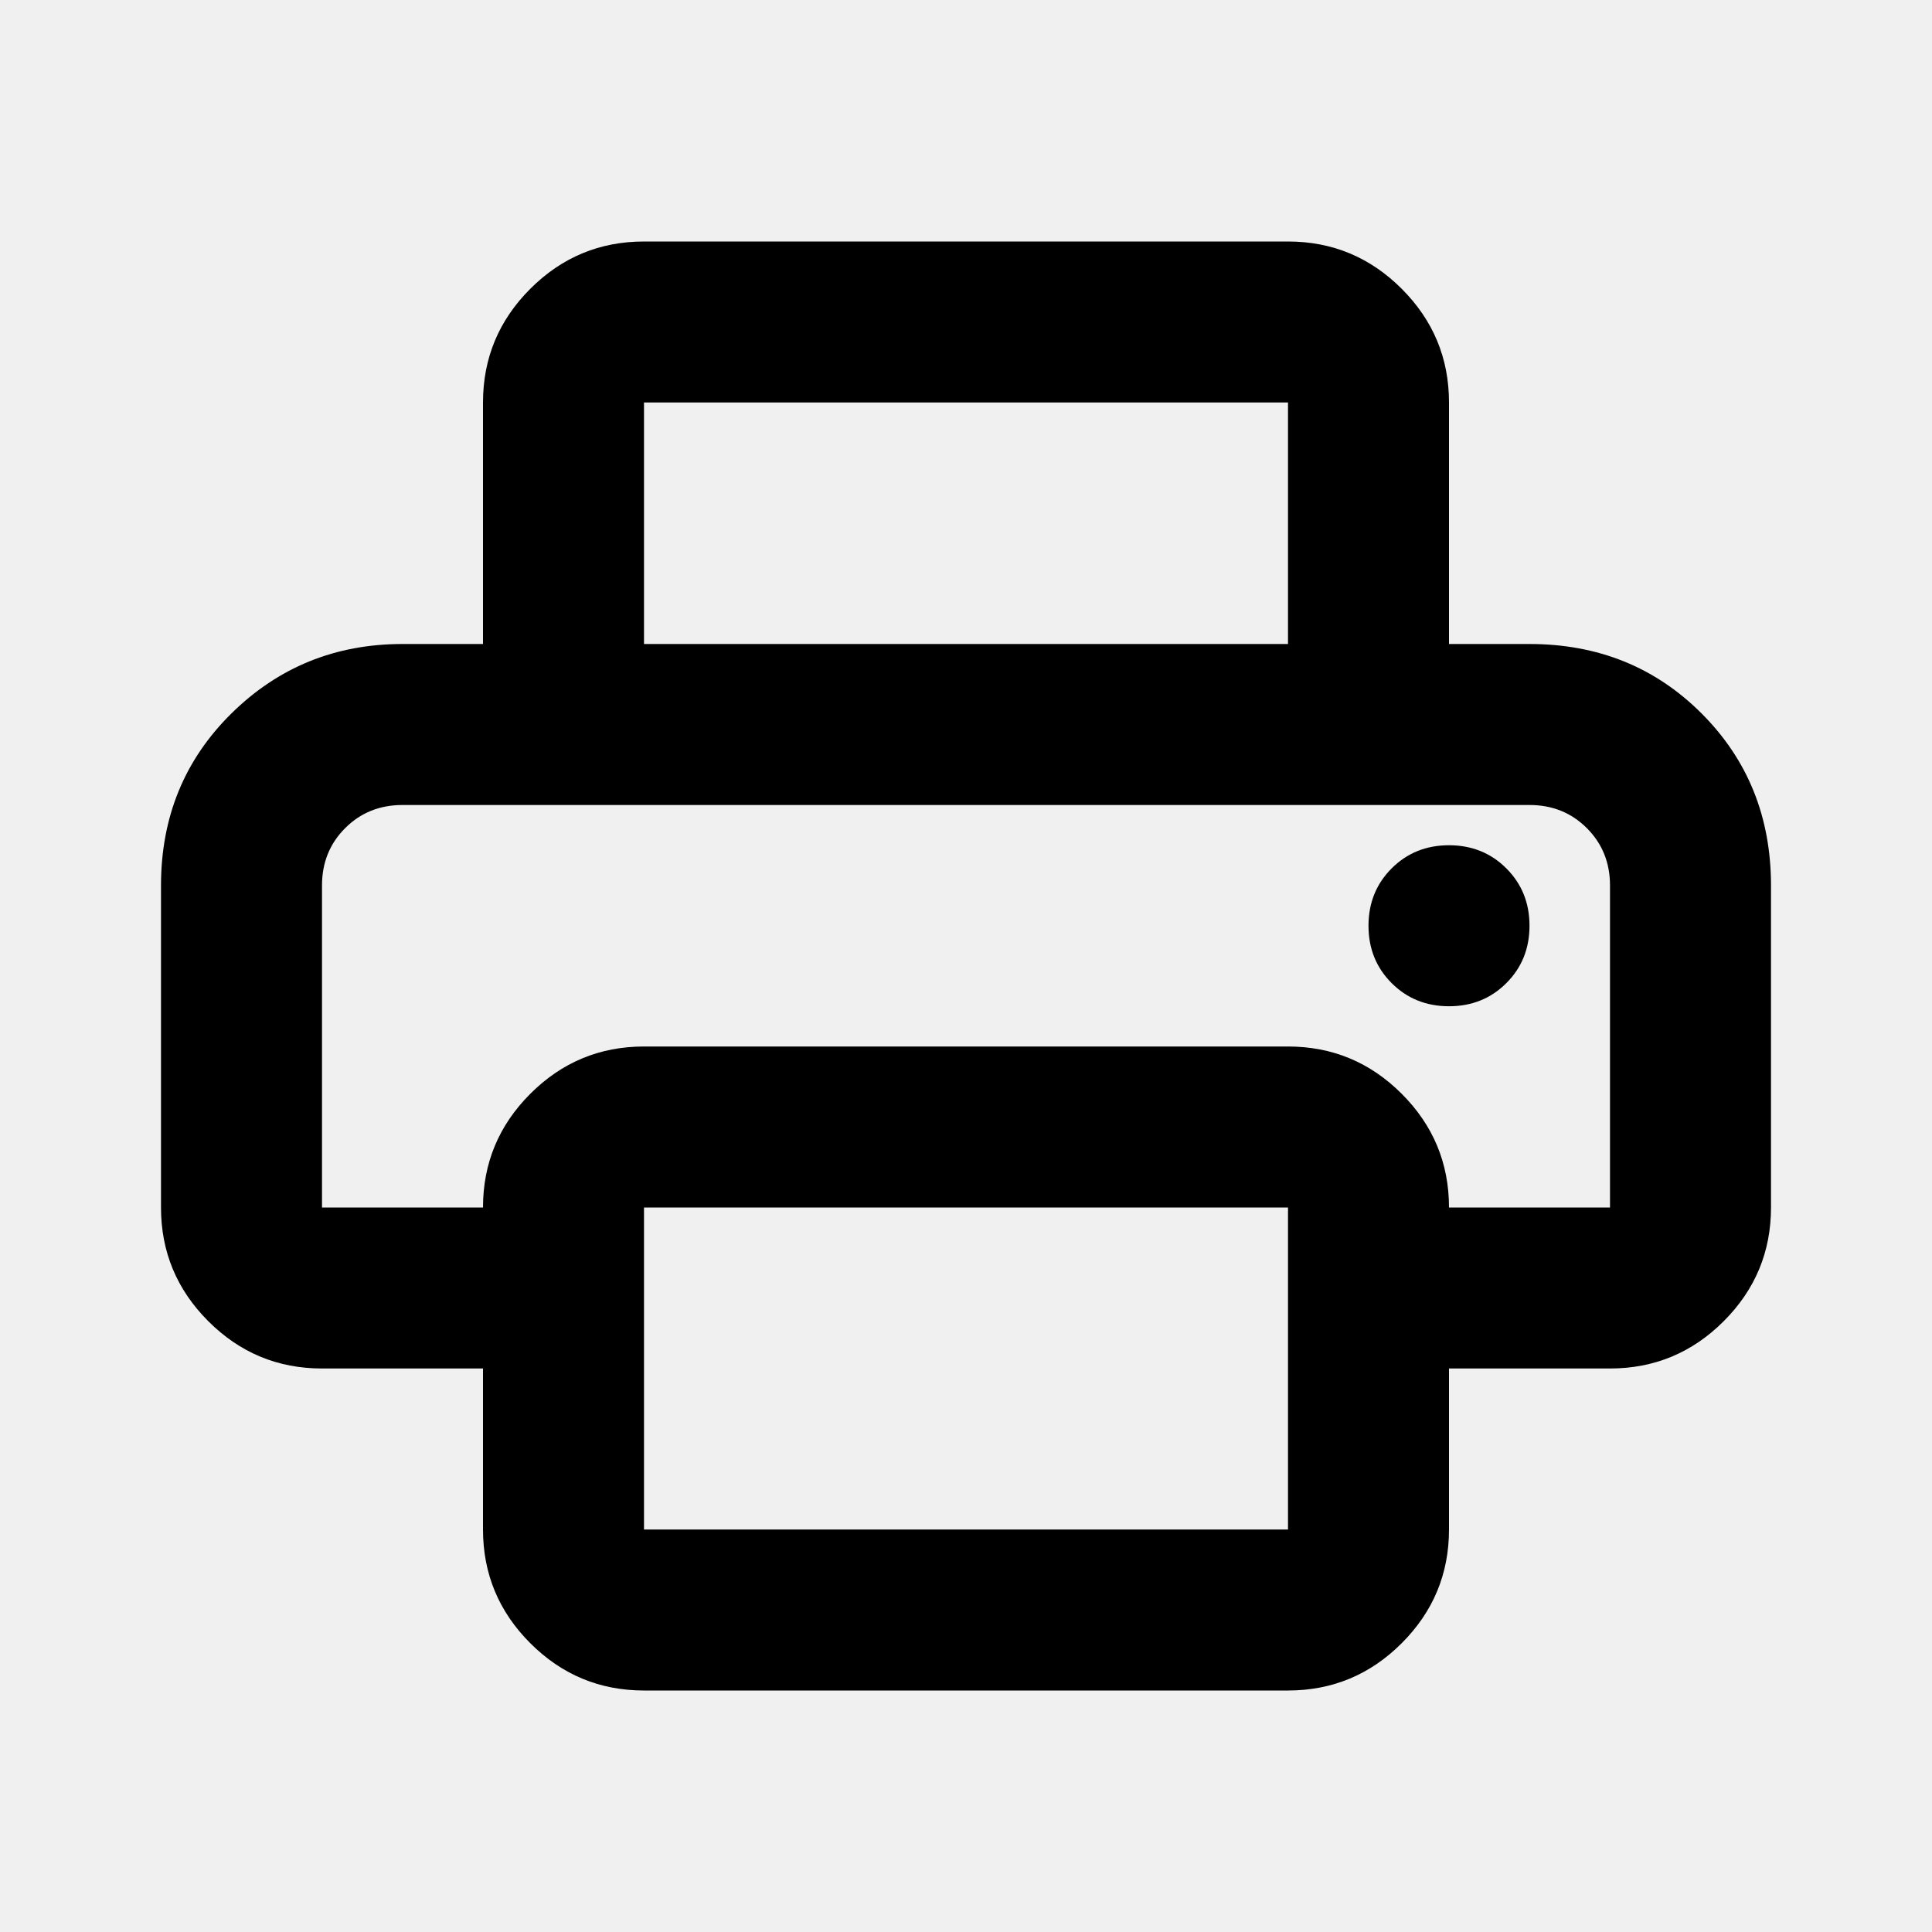
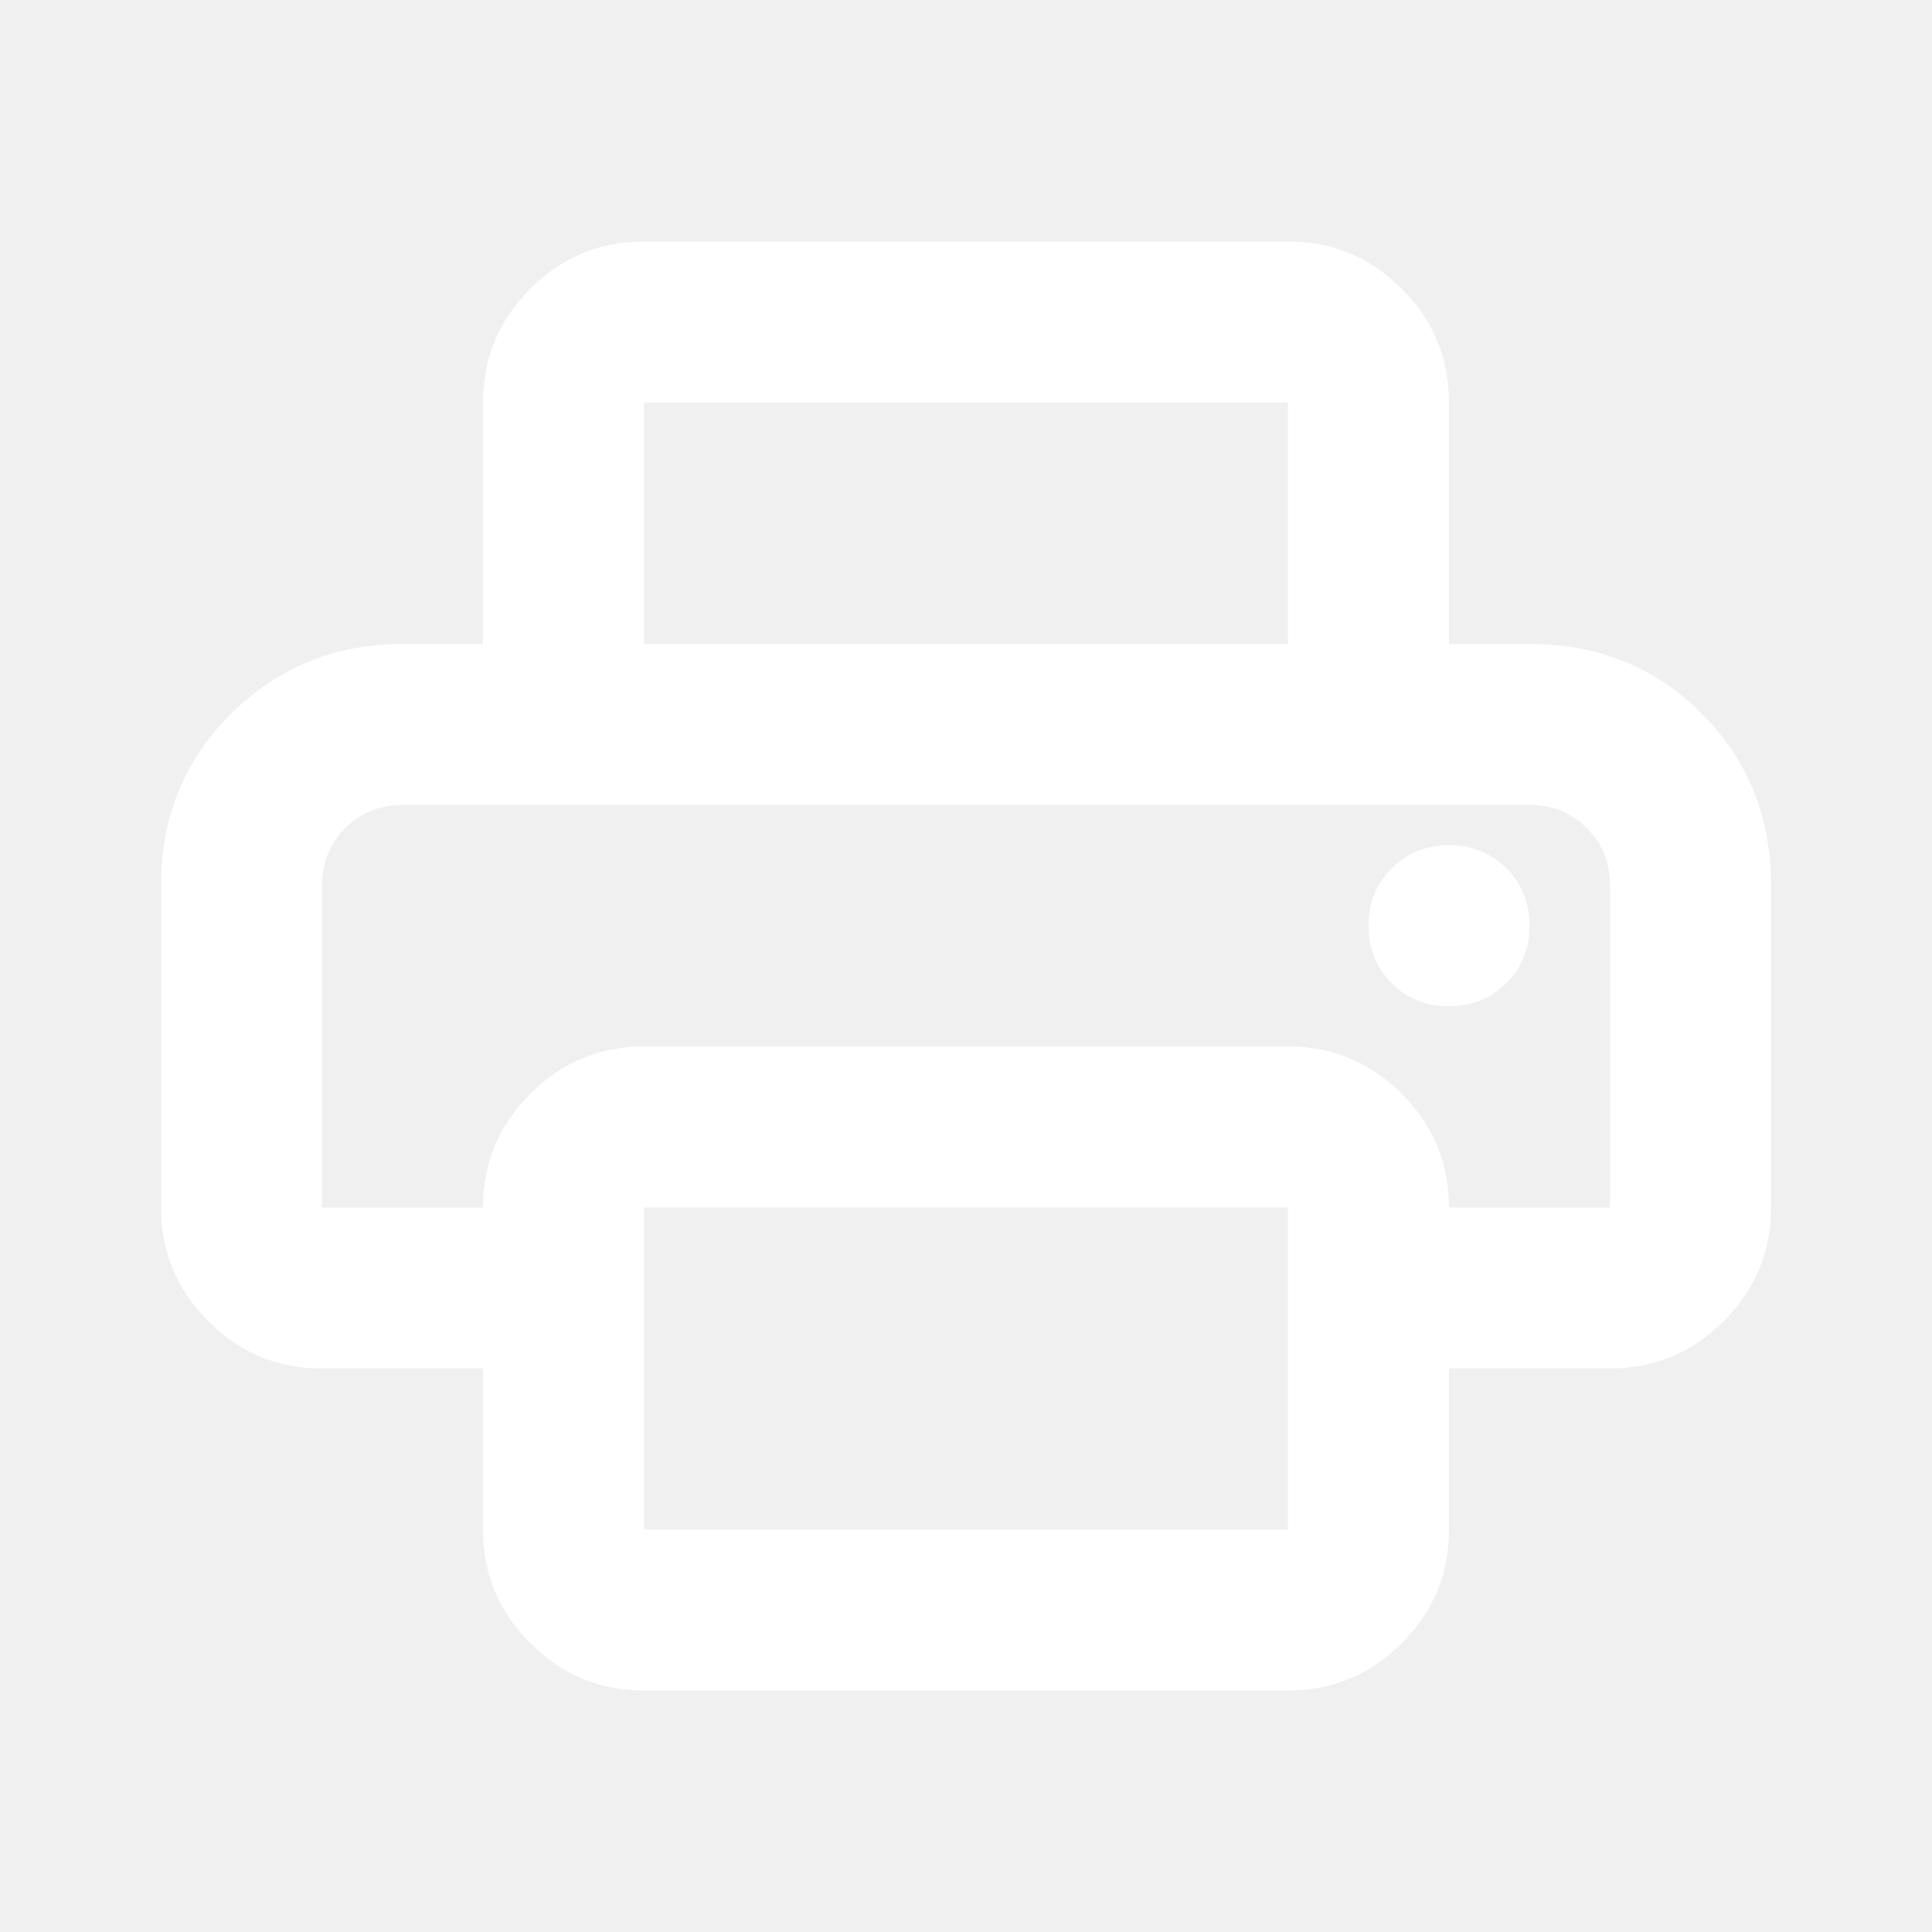
- <svg xmlns="http://www.w3.org/2000/svg" viewBox="0 -960 960 960" width="1.4em">
+ <svg xmlns="http://www.w3.org/2000/svg" viewBox="0 -960 960 960" width="1.4em" fill="#ffffff">
  <path d="M320-120q-33 0-56.5-23.5T240-200v-80h-80q-33 0-56.5-23.5T80-360v-160q0-51 35-85.5t85-34.5h560q51 0 85.5 34.5T880-520v160q0 33-23.5 56.5T800-280h-80v80q0 33-23.5 56.5T640-120H320ZM160-360h80q0-33 23.5-56.5T320-440h320q33 0 56.5 23.5T720-360h80v-160q0-17-11.5-28.5T760-560H200q-17 0-28.5 11.5T160-520v160Zm480-280v-120H320v120h-80v-120q0-33 23.5-56.5T320-840h320q33 0 56.5 23.5T720-760v120h-80Zm80 180q17 0 28.5-11.5T760-500q0-17-11.5-28.5T720-540q-17 0-28.5 11.5T680-500q0 17 11.5 28.5T720-460Zm-80 260v-160H320v160h320ZM160-560h640-640Z" />
</svg>
